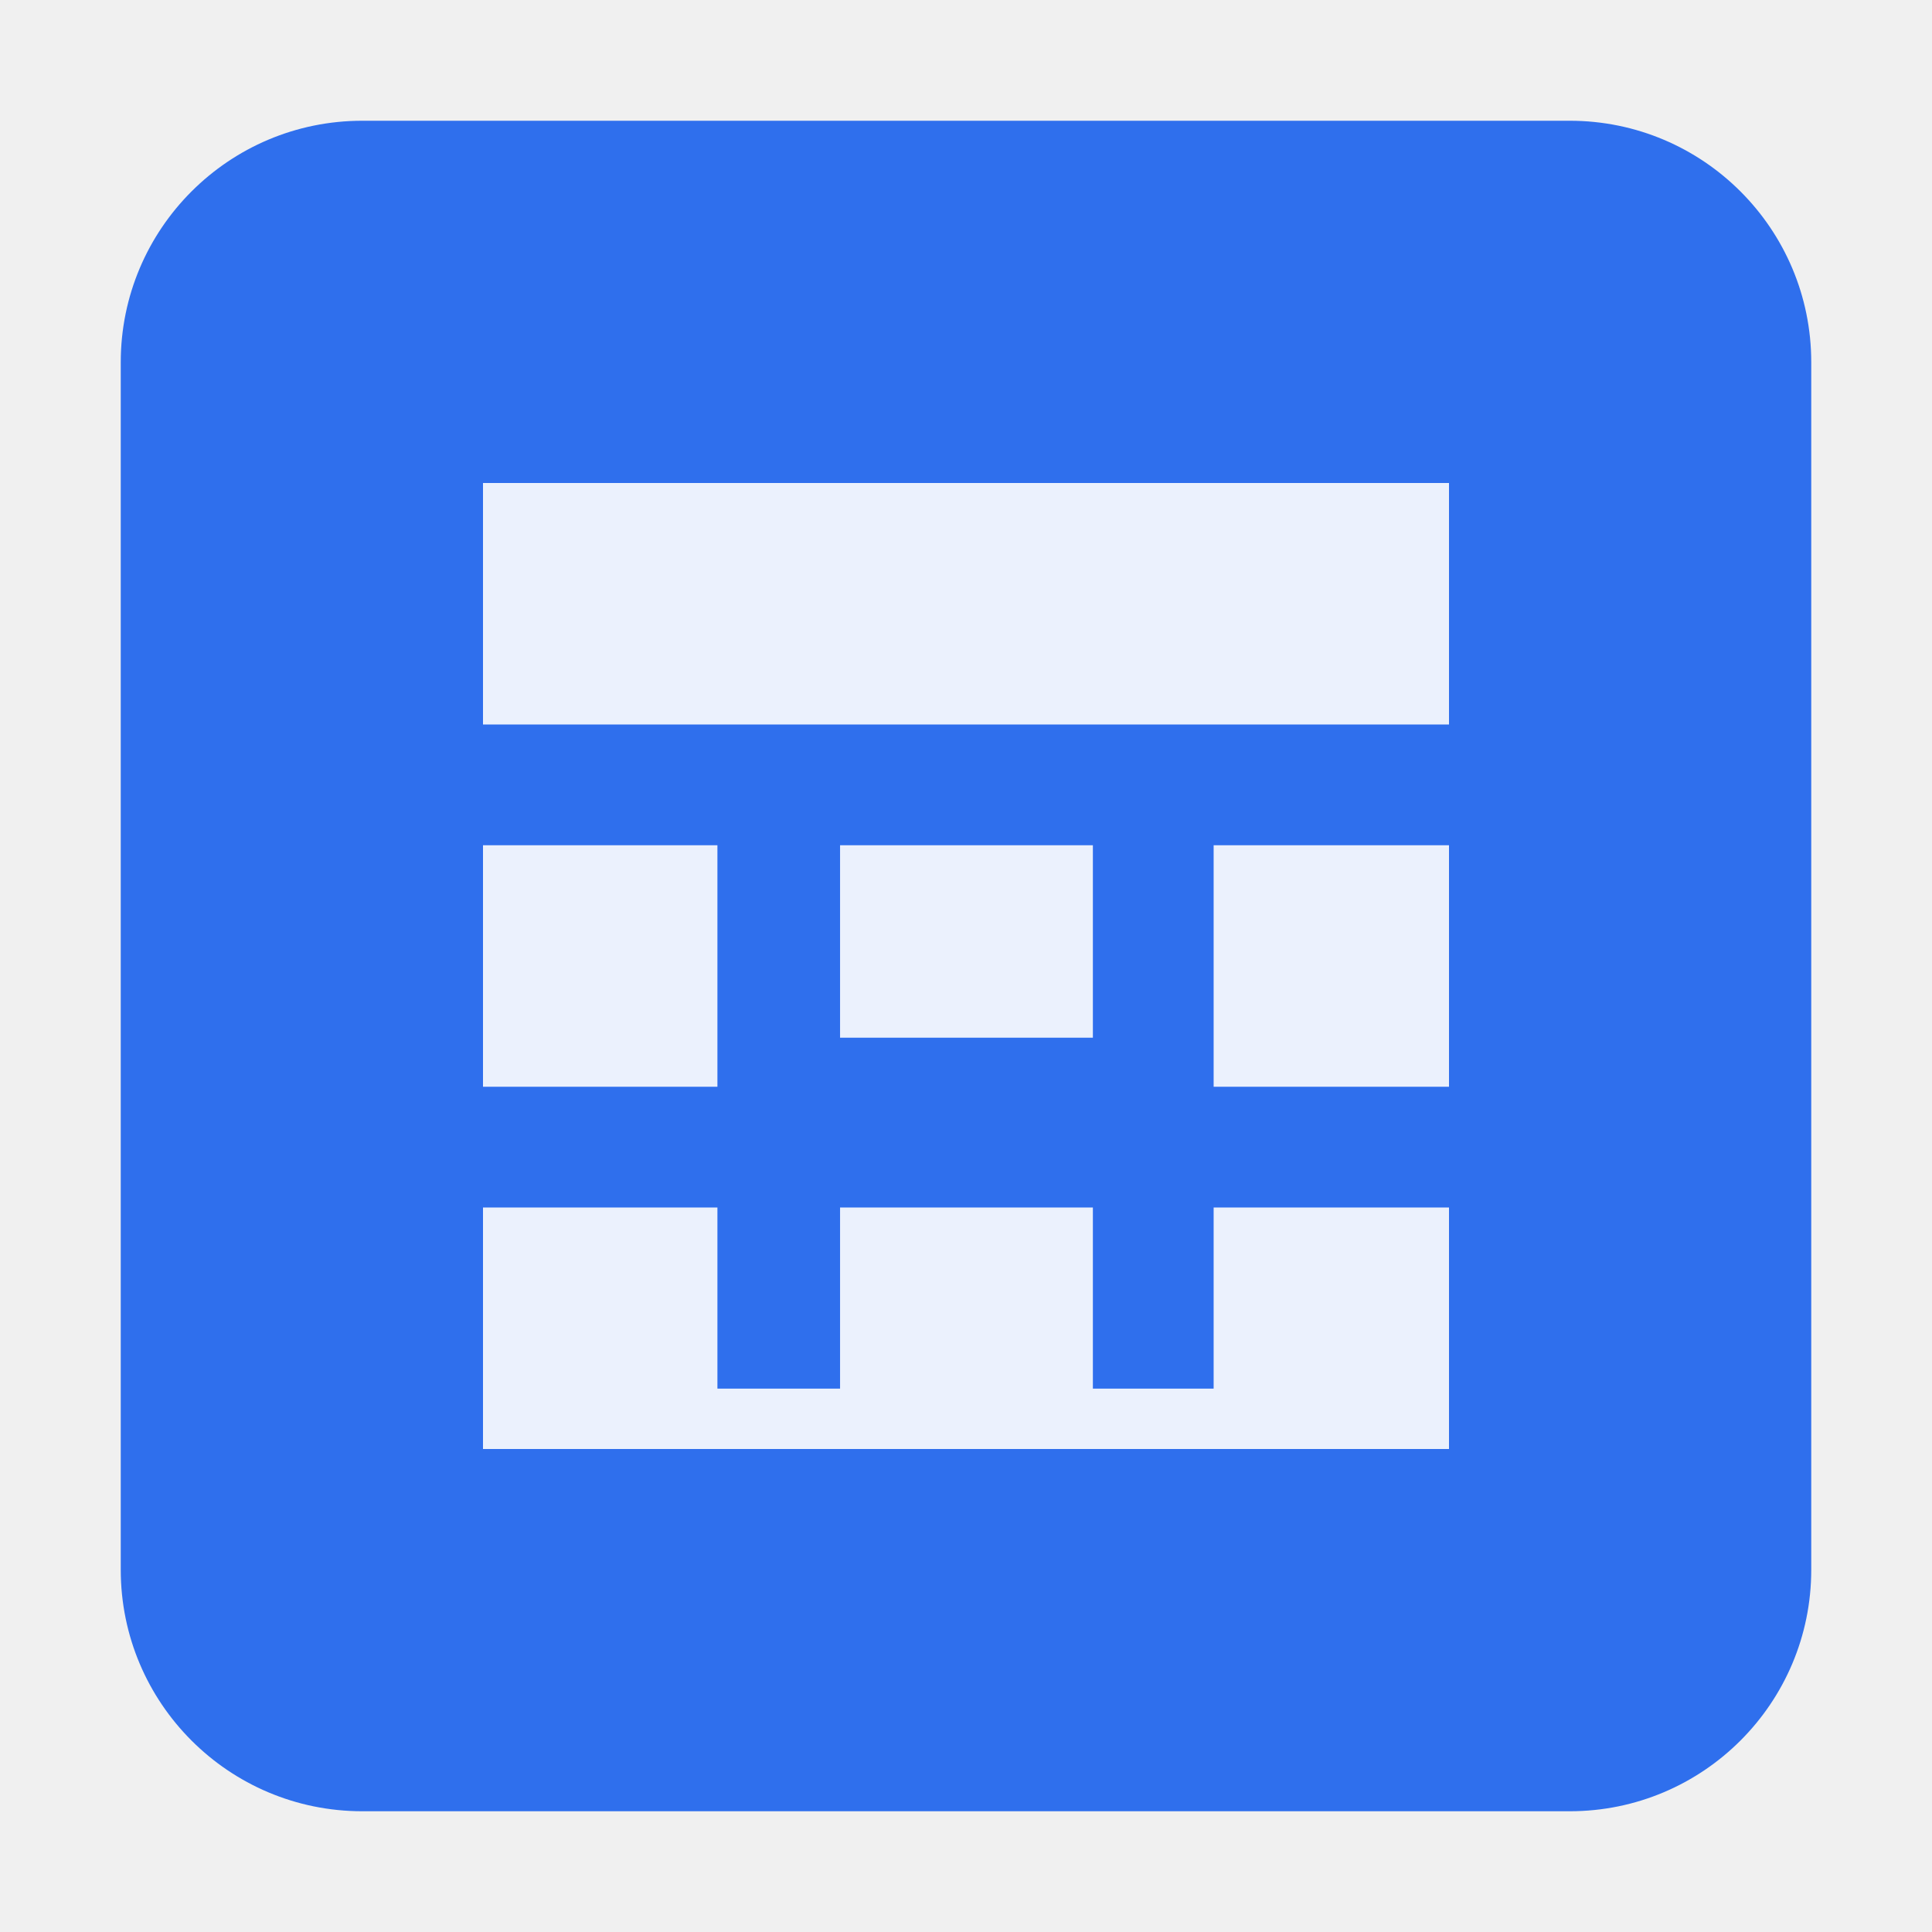
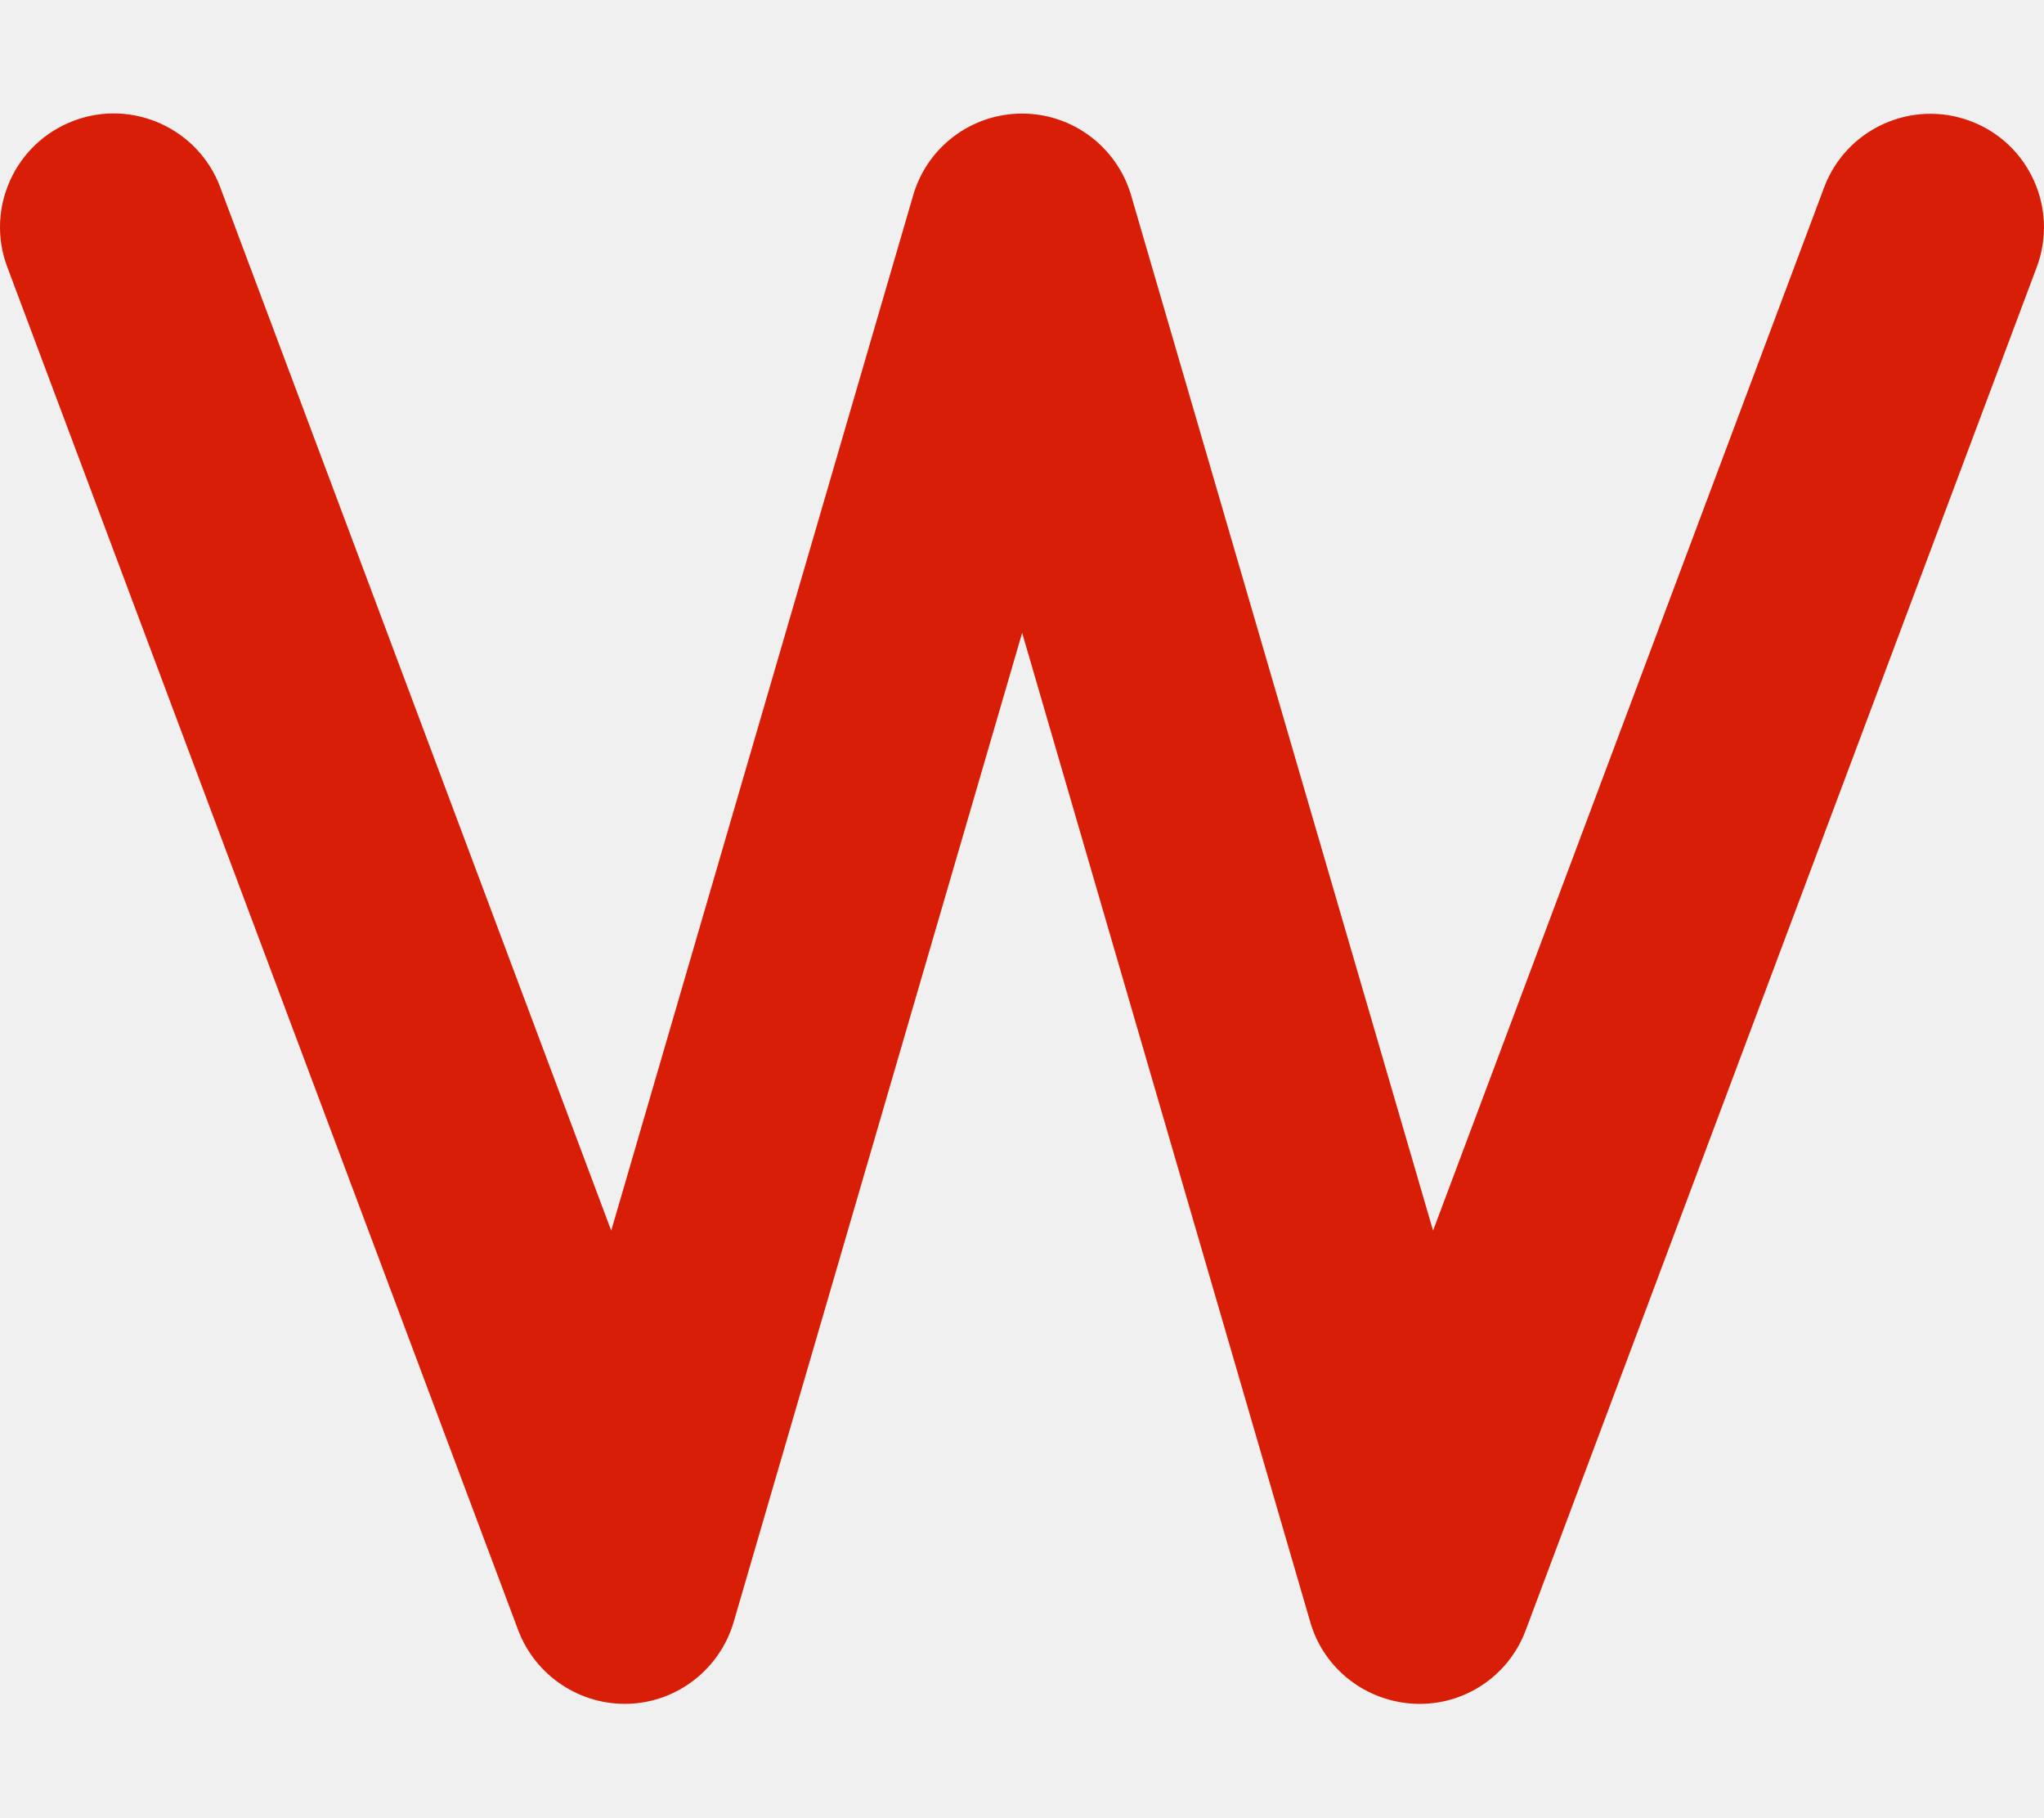
- <svg xmlns="http://www.w3.org/2000/svg" width="16" height="16" viewBox="0 0 16 16">
-   <rect x="1" y="1" width="14" height="14" rx="2" fill="#2F6FED" />
-   <path d="M4 4h8v2H4V4Zm0 3h8v2H4V7Zm0 3h8v2H4v-2Z" fill="#FFFFFF" opacity=".9" />
-   <text x="8" y="11.5" text-anchor="middle" font-family="Arial, sans-serif" font-size="7" font-weight="700" fill="#2F6FED">H</text>
+ <svg xmlns="http://www.w3.org/2000/svg" t="1783144368353" class="icon" viewBox="0 0 1152 1024" version="1.1" p-id="31120" width="18" height="16">
+   <path d="M41.681 68c33-12.4 70 4.4 82.4 37.4l220.4 588L514.681 110c8-27.4 33-46 61.4-46s53.4 18.8 61.4 46l170.2 583.4L1028.081 105.6c12.4-33 49.2-49.8 82.4-37.4s49.8 49.4 37.4 82.4l-288 768c-9.6 25.8-34.8 42.6-62.4 41.4s-51.4-19.6-59-46L576.081 356.6 413.481 914c-7.8 26.4-31.6 45-59 46s-52.6-15.6-62.4-41.4L4.081 150.4c-12.4-33 4.4-70 37.6-82.4z" p-id="31121" fill="#d81e06" />
</svg>
